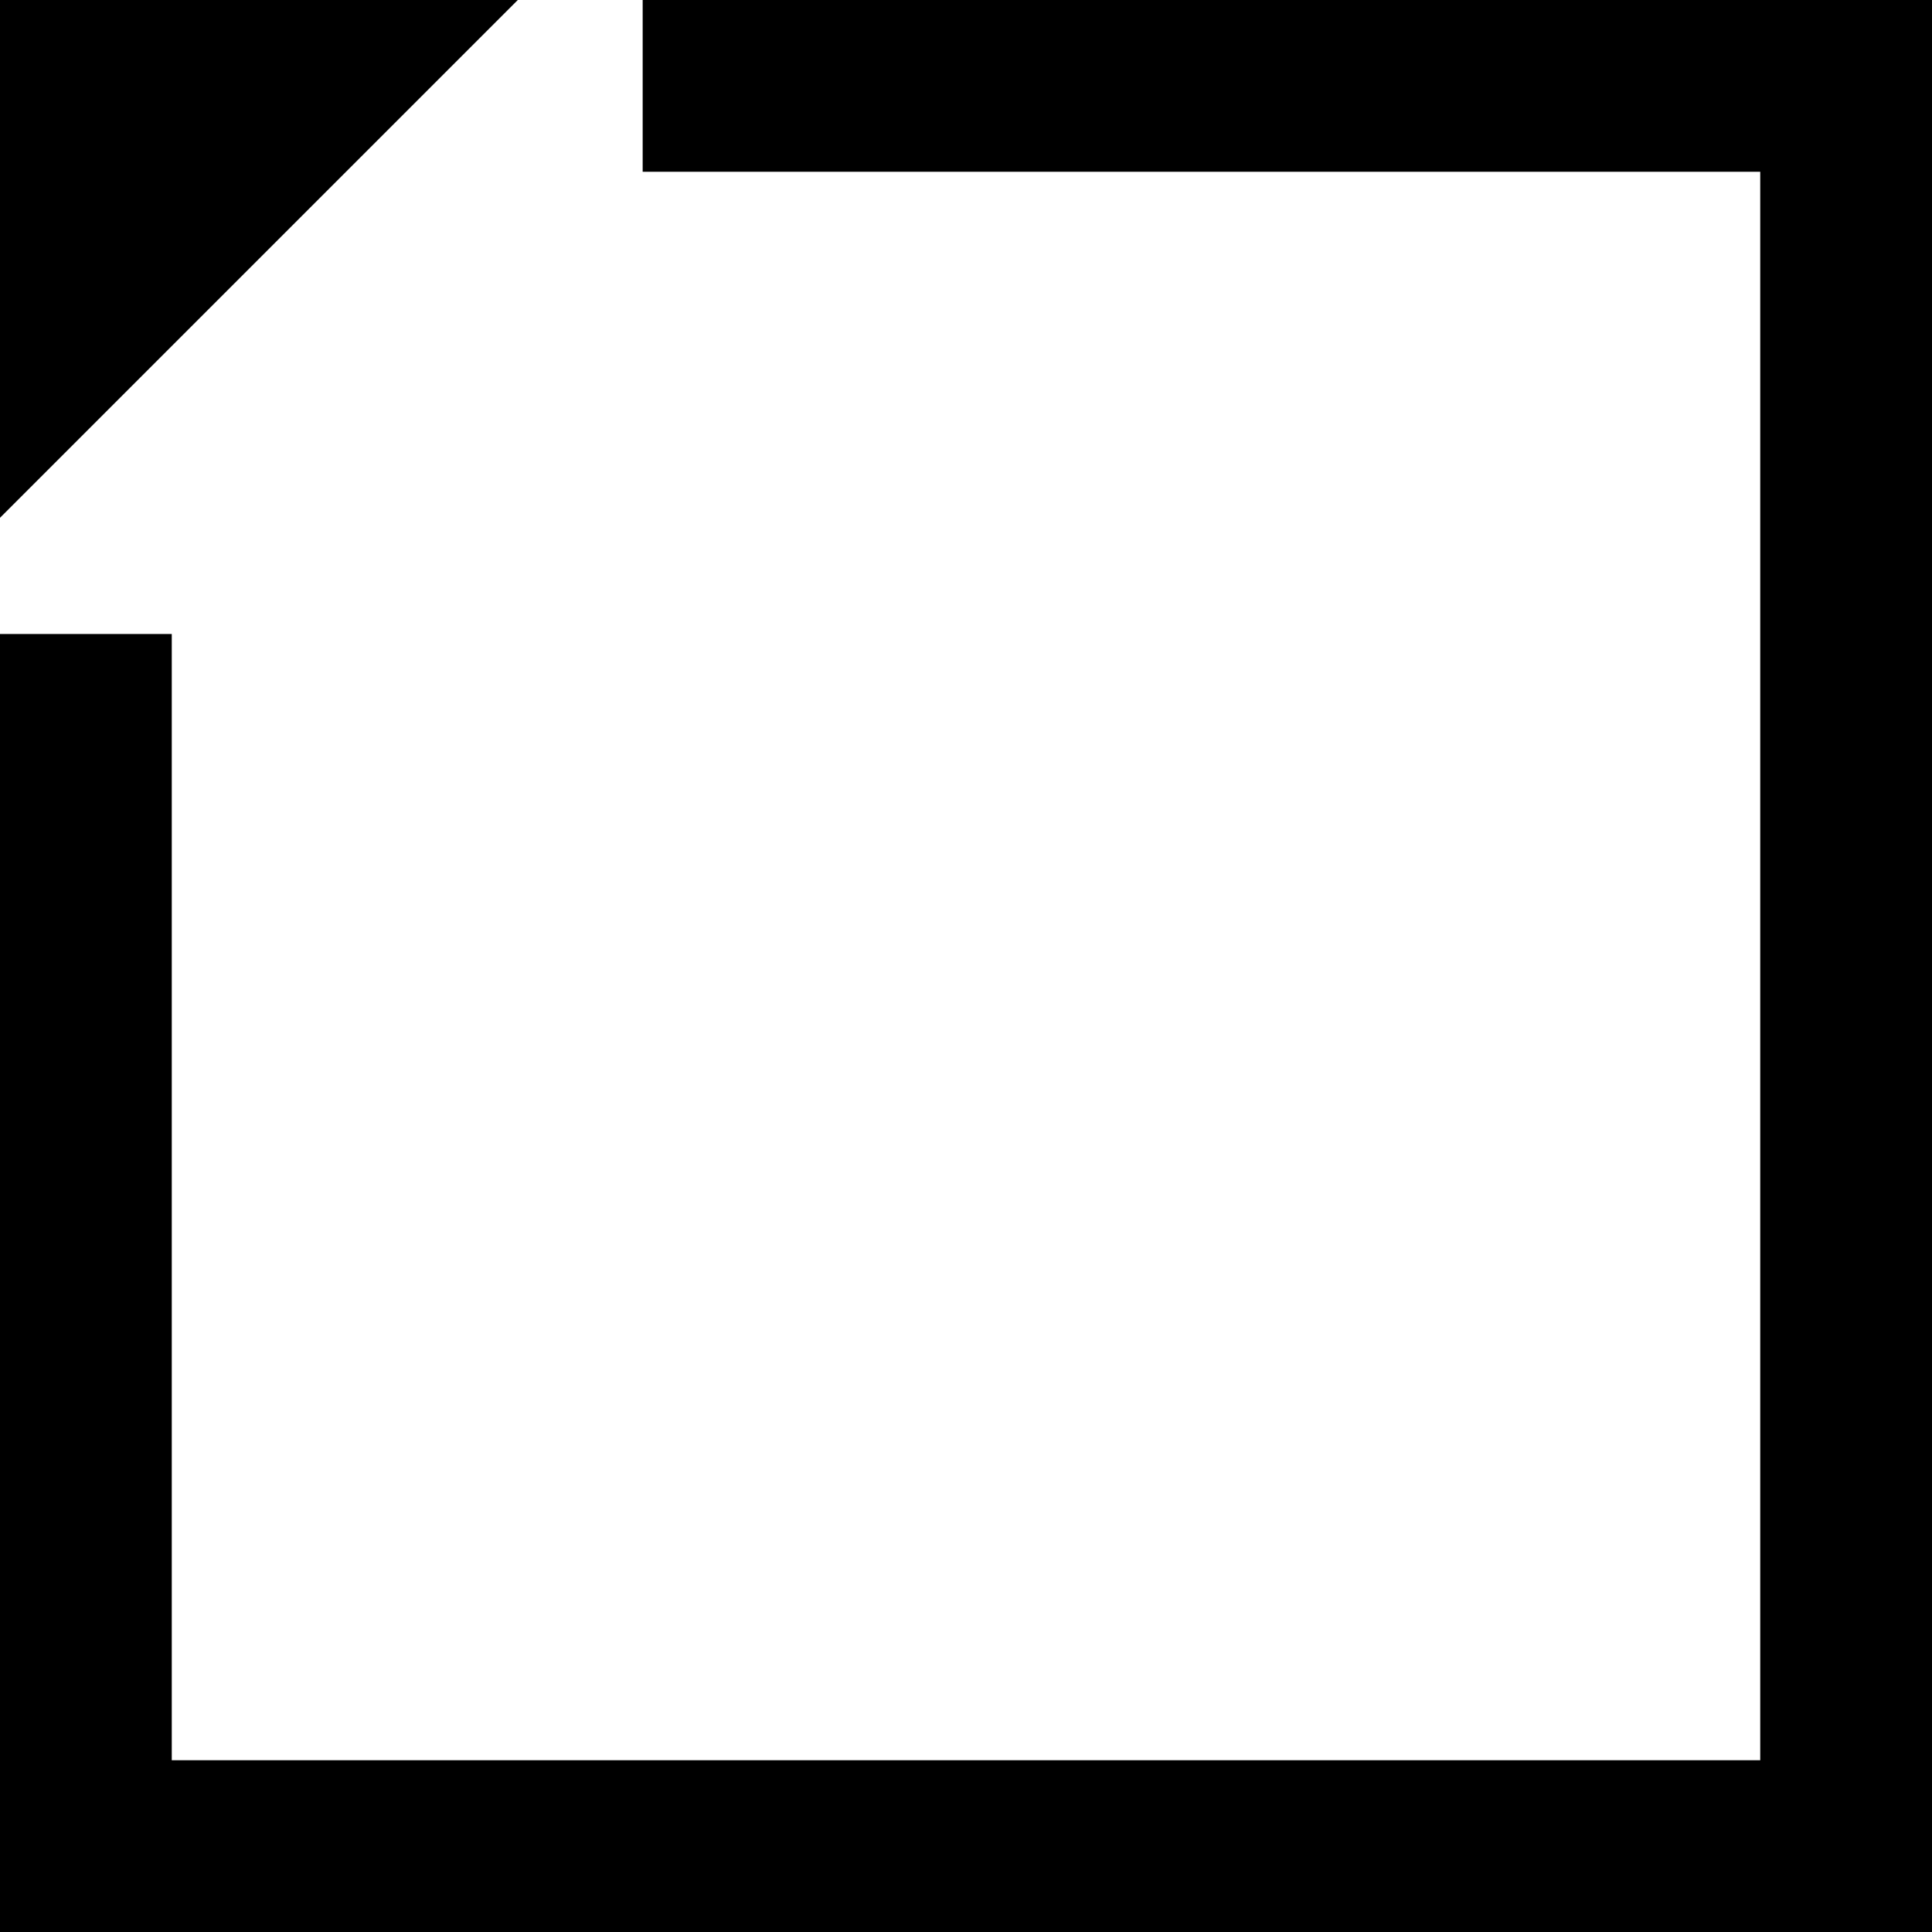
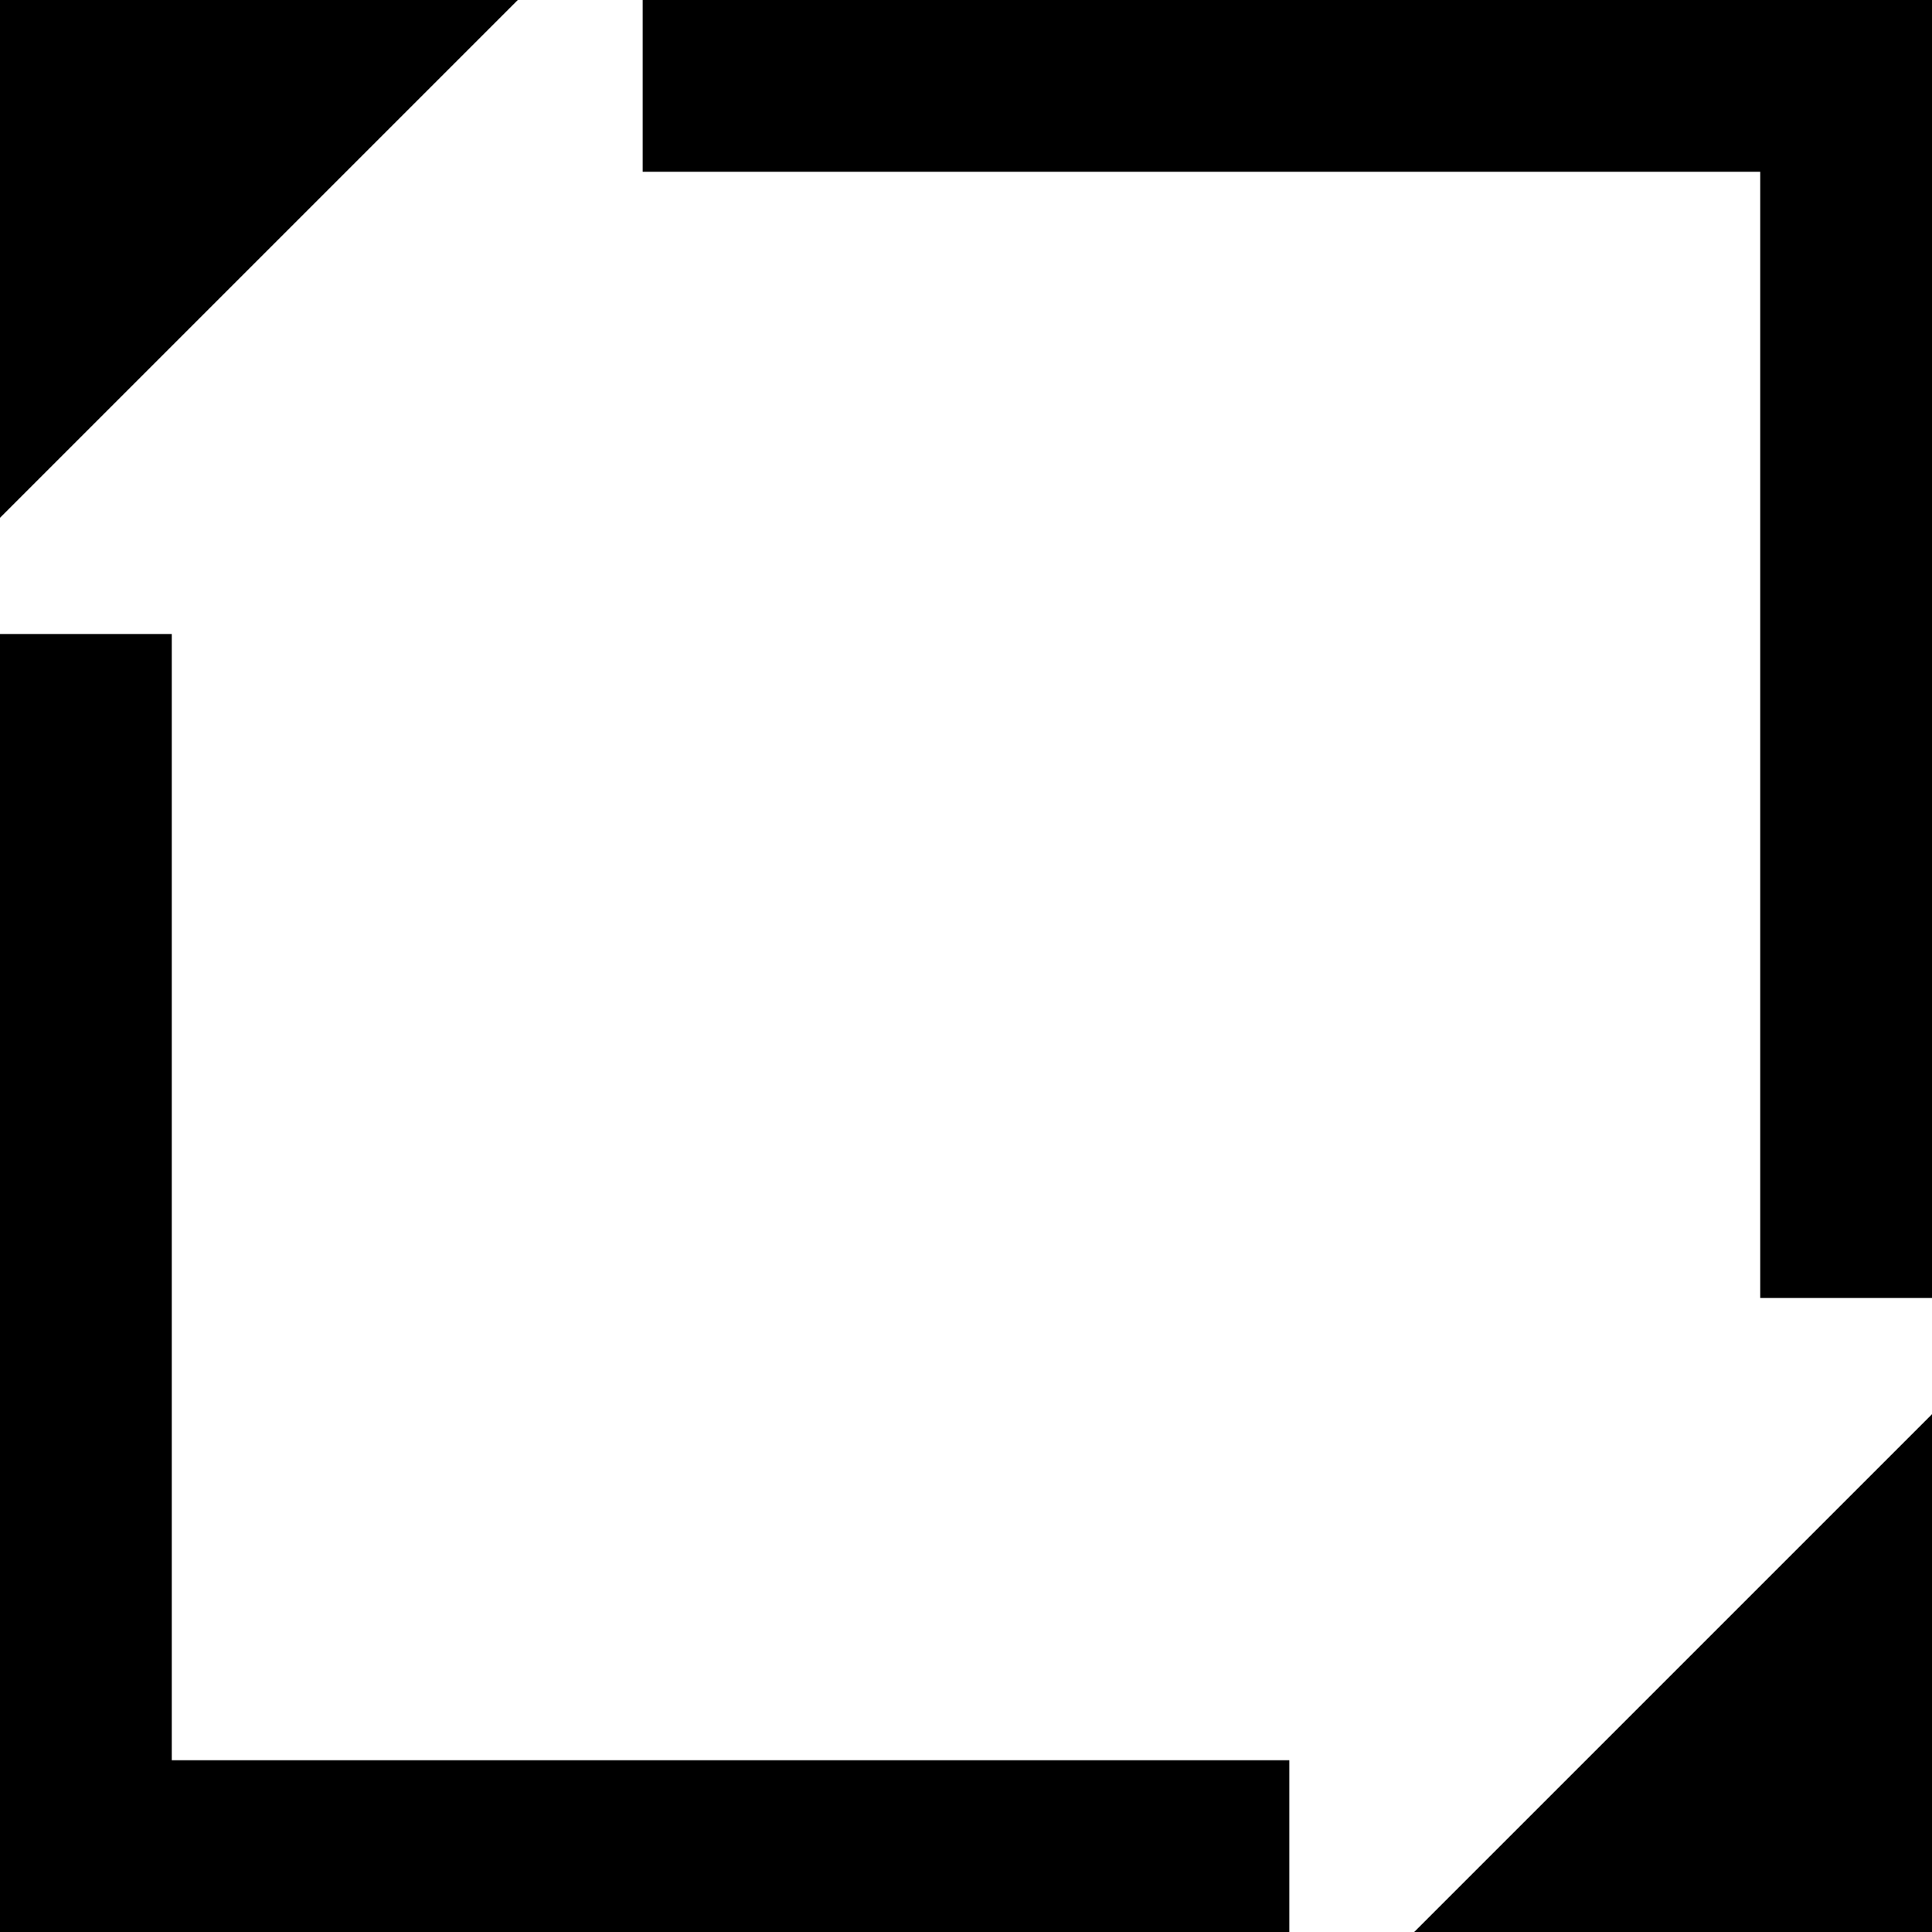
- <svg xmlns="http://www.w3.org/2000/svg" height="500" viewBox="0 0 500 500" width="500">
-   <path d="M0 0v134.004L134.006 0H0zm166.322 0v44.453h289.225V455.547H44.453V164.076H0V500h500V0H166.322z" />
+ <svg xmlns="http://www.w3.org/2000/svg" viewBox="0 0 500 500">
+   <path d="M0 0v134.004L134.006 0H0zm166.322 0v44.453h289.225v291.47H500V0H166.322zM0 164.076V500h333.678v-44.453H44.453v-291.47H0zm500 201.92L365.994 500H500V365.996z" />
</svg>
